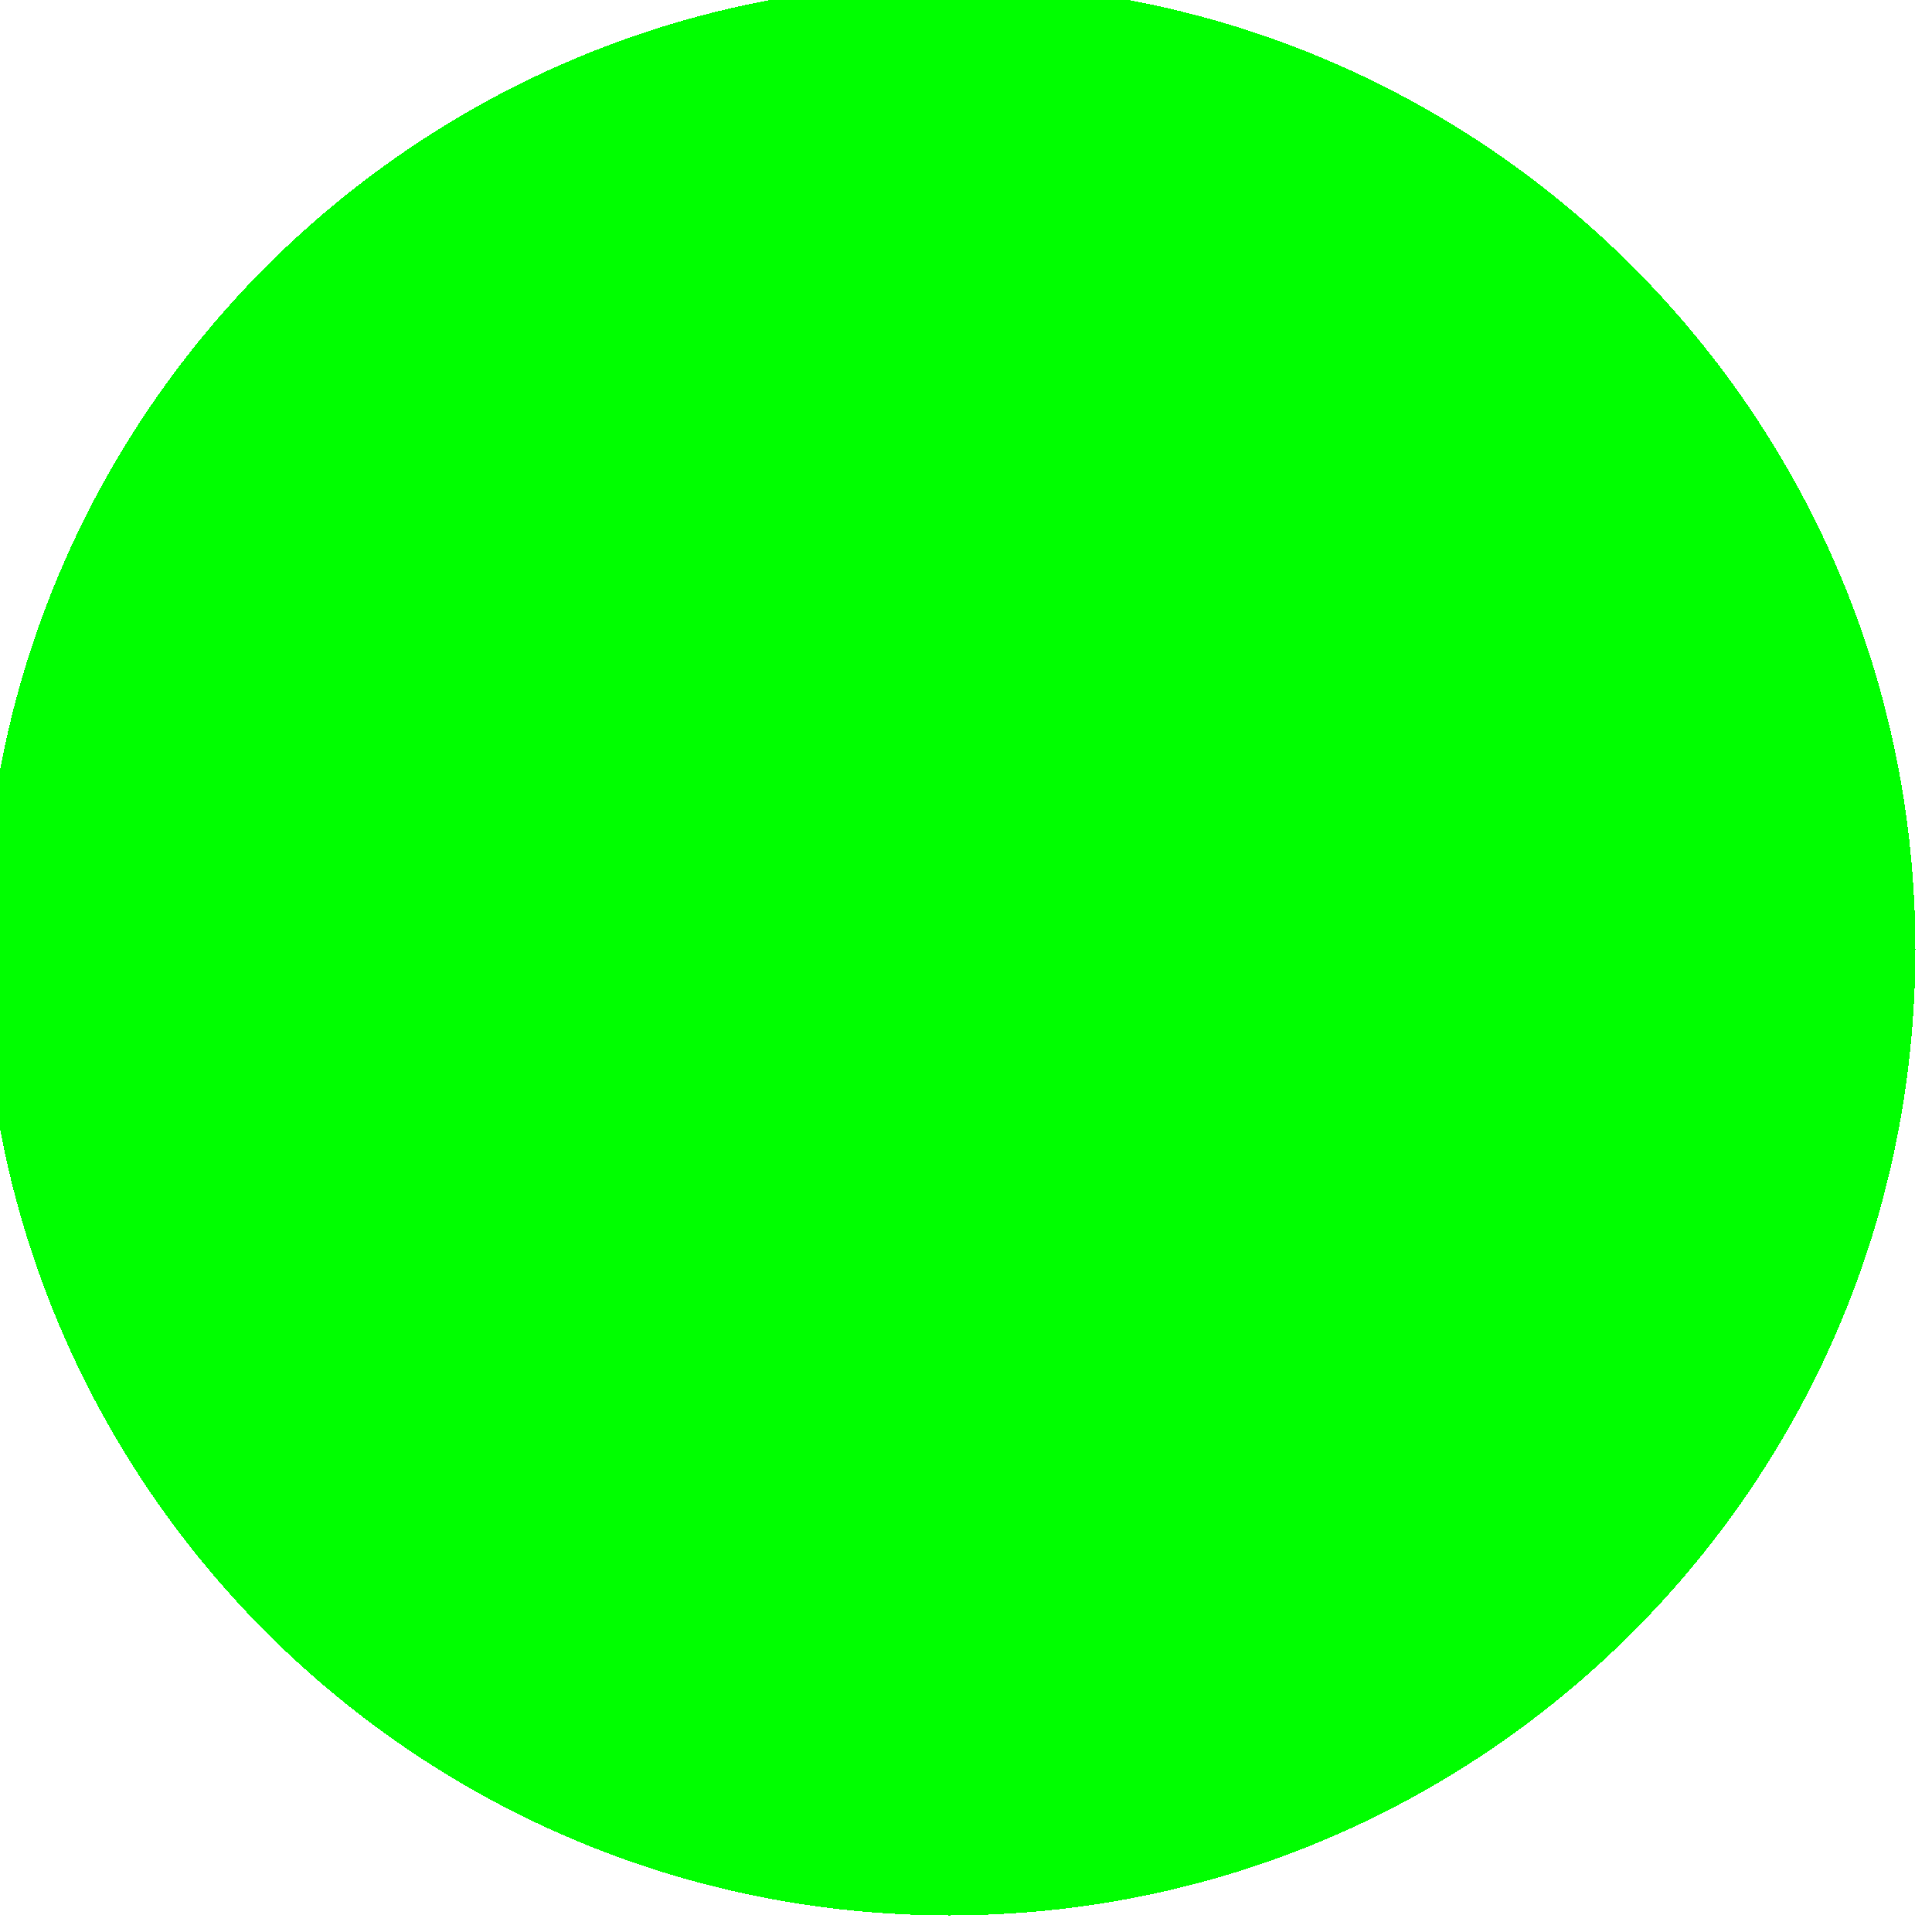
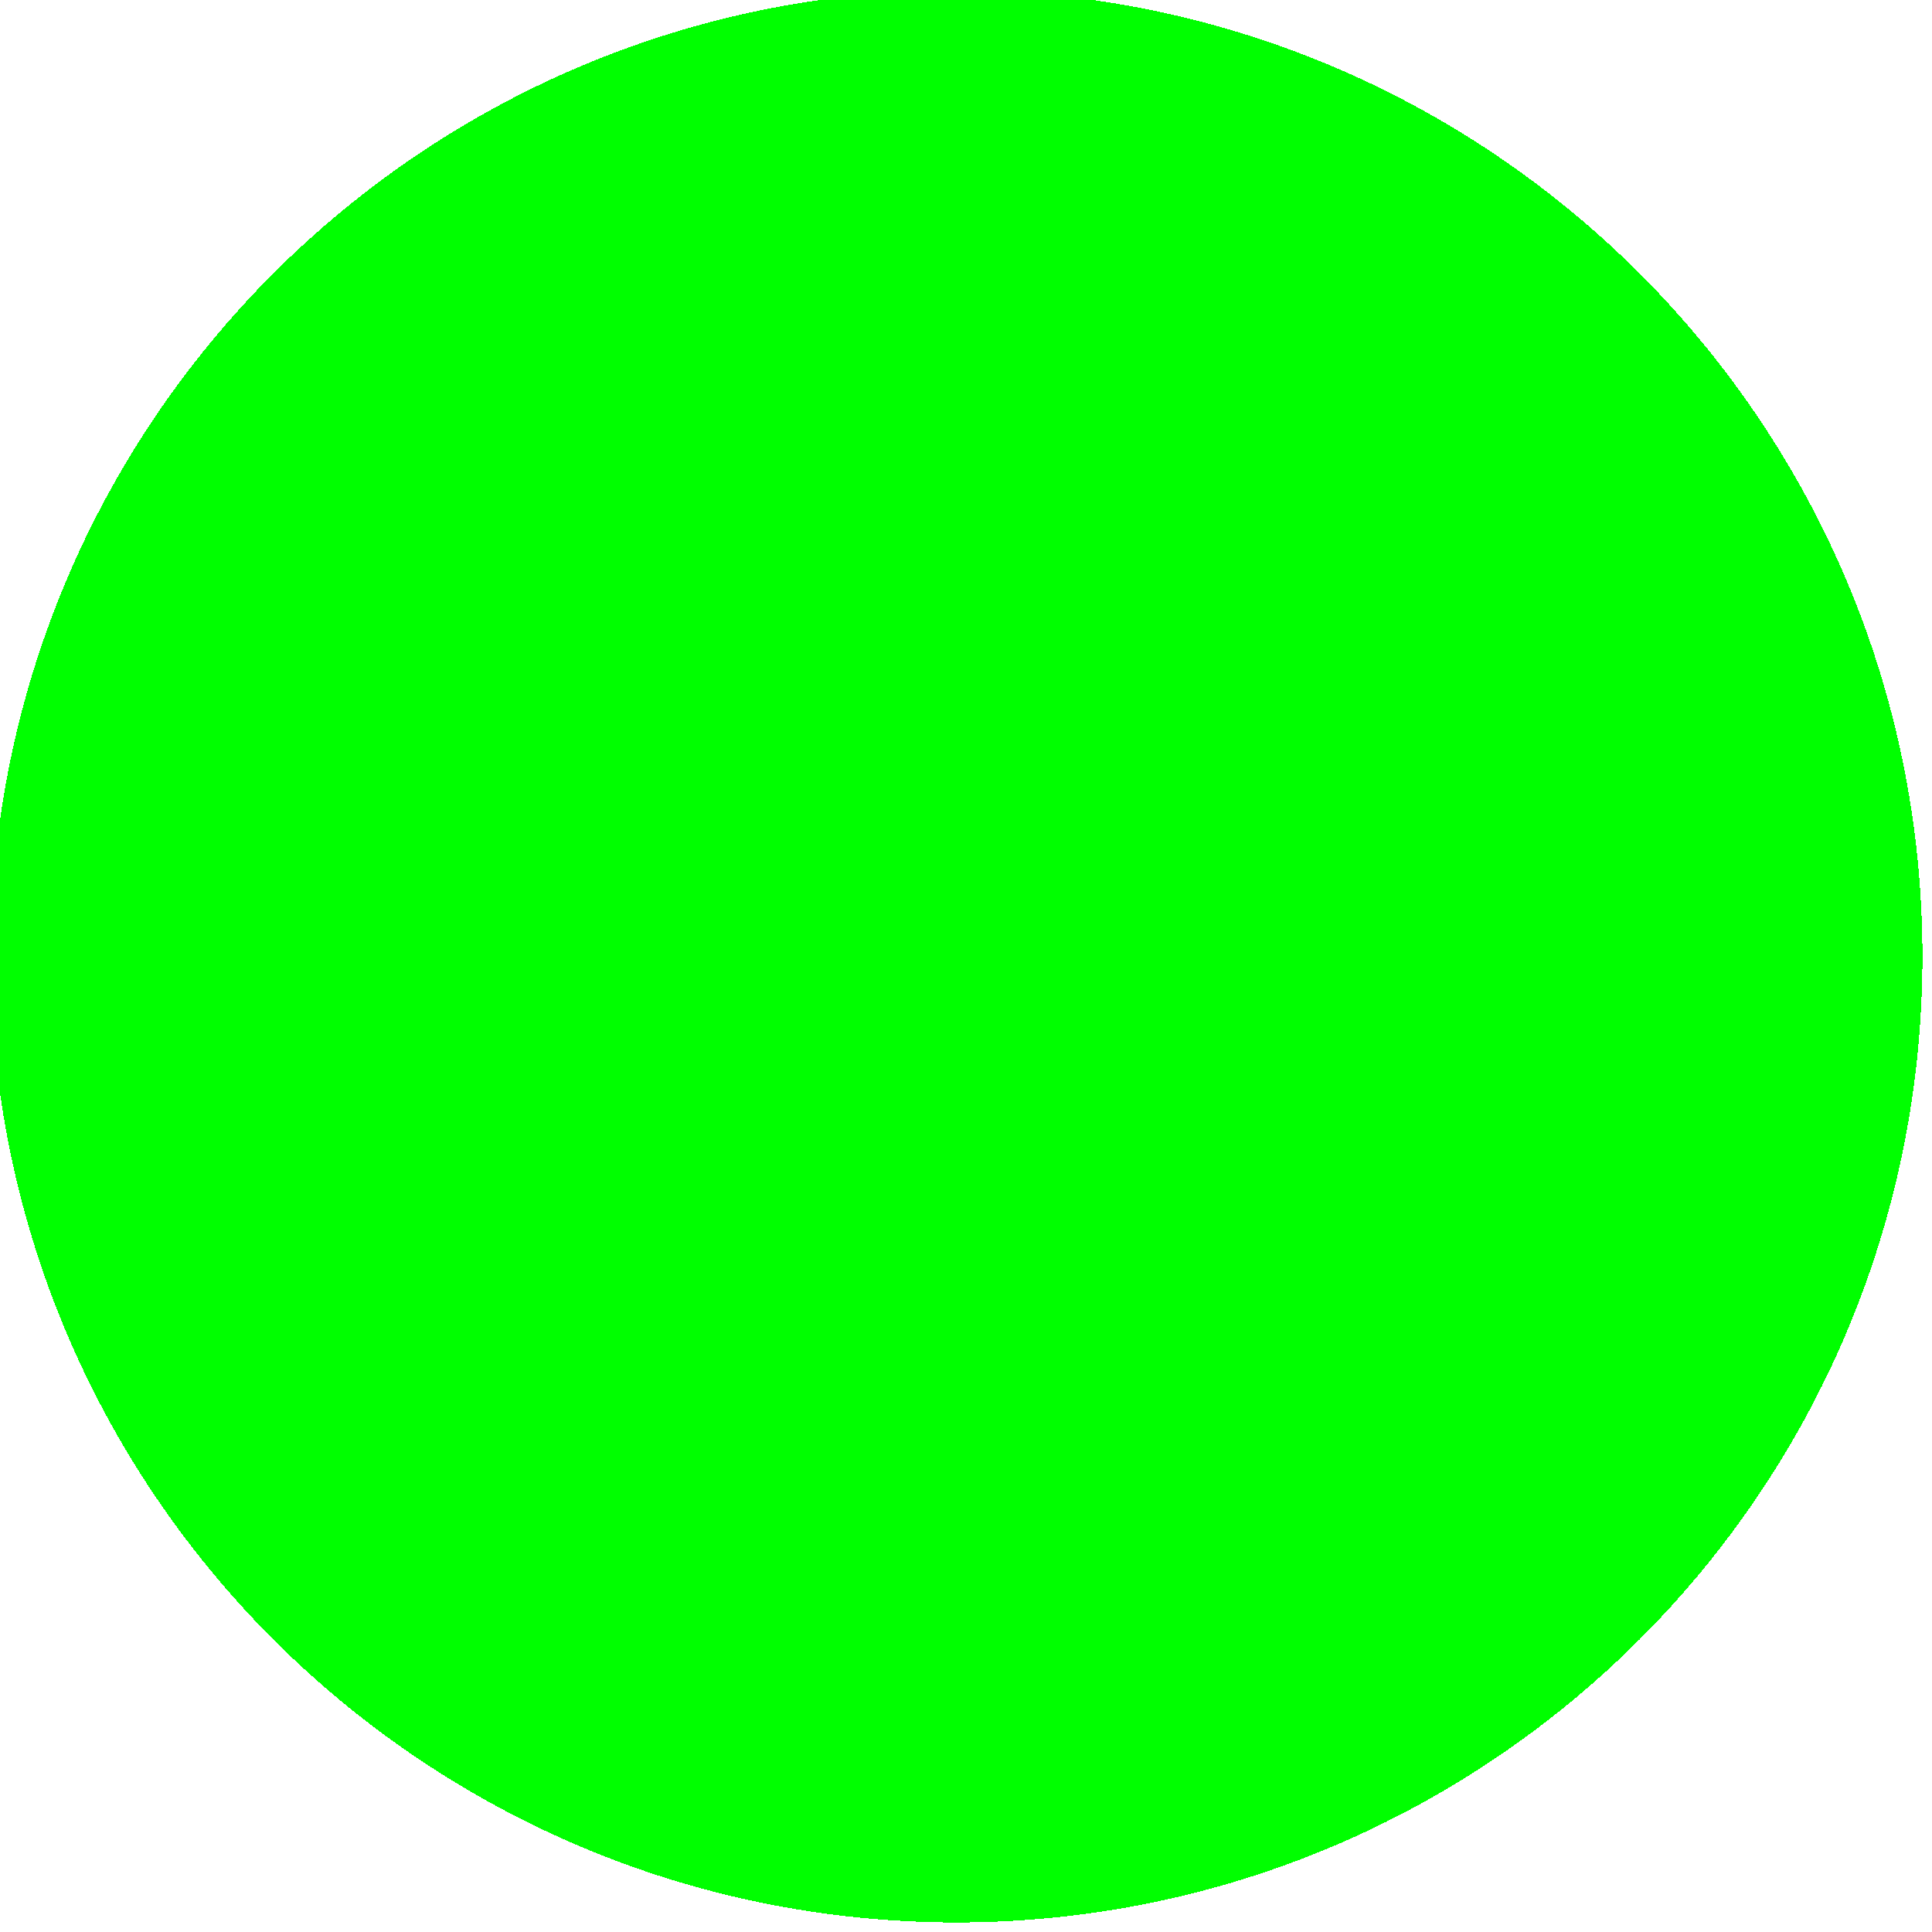
<svg xmlns="http://www.w3.org/2000/svg">
  <defs>
    <pattern id="pattern" width="1" height="1" patternUnits="userSpaceOnUse">
      <circle cx="0.5" cy="0.5" r="0.5" fill="lime" />
    </pattern>
  </defs>
  <g transform="scale(200)">
    <rect width="1" height="1" fill="url(#pattern)" />
  </g>
-   <circle cx="100" cy="100" r="100" fill="none" stroke="lime" stroke-width="3.5" shape-rendering="crispEdges" />
+   <circle cx="100" cy="100" r="100" fill="none" stroke="lime" stroke-width="2" shape-rendering="crispEdges" />
</svg>
